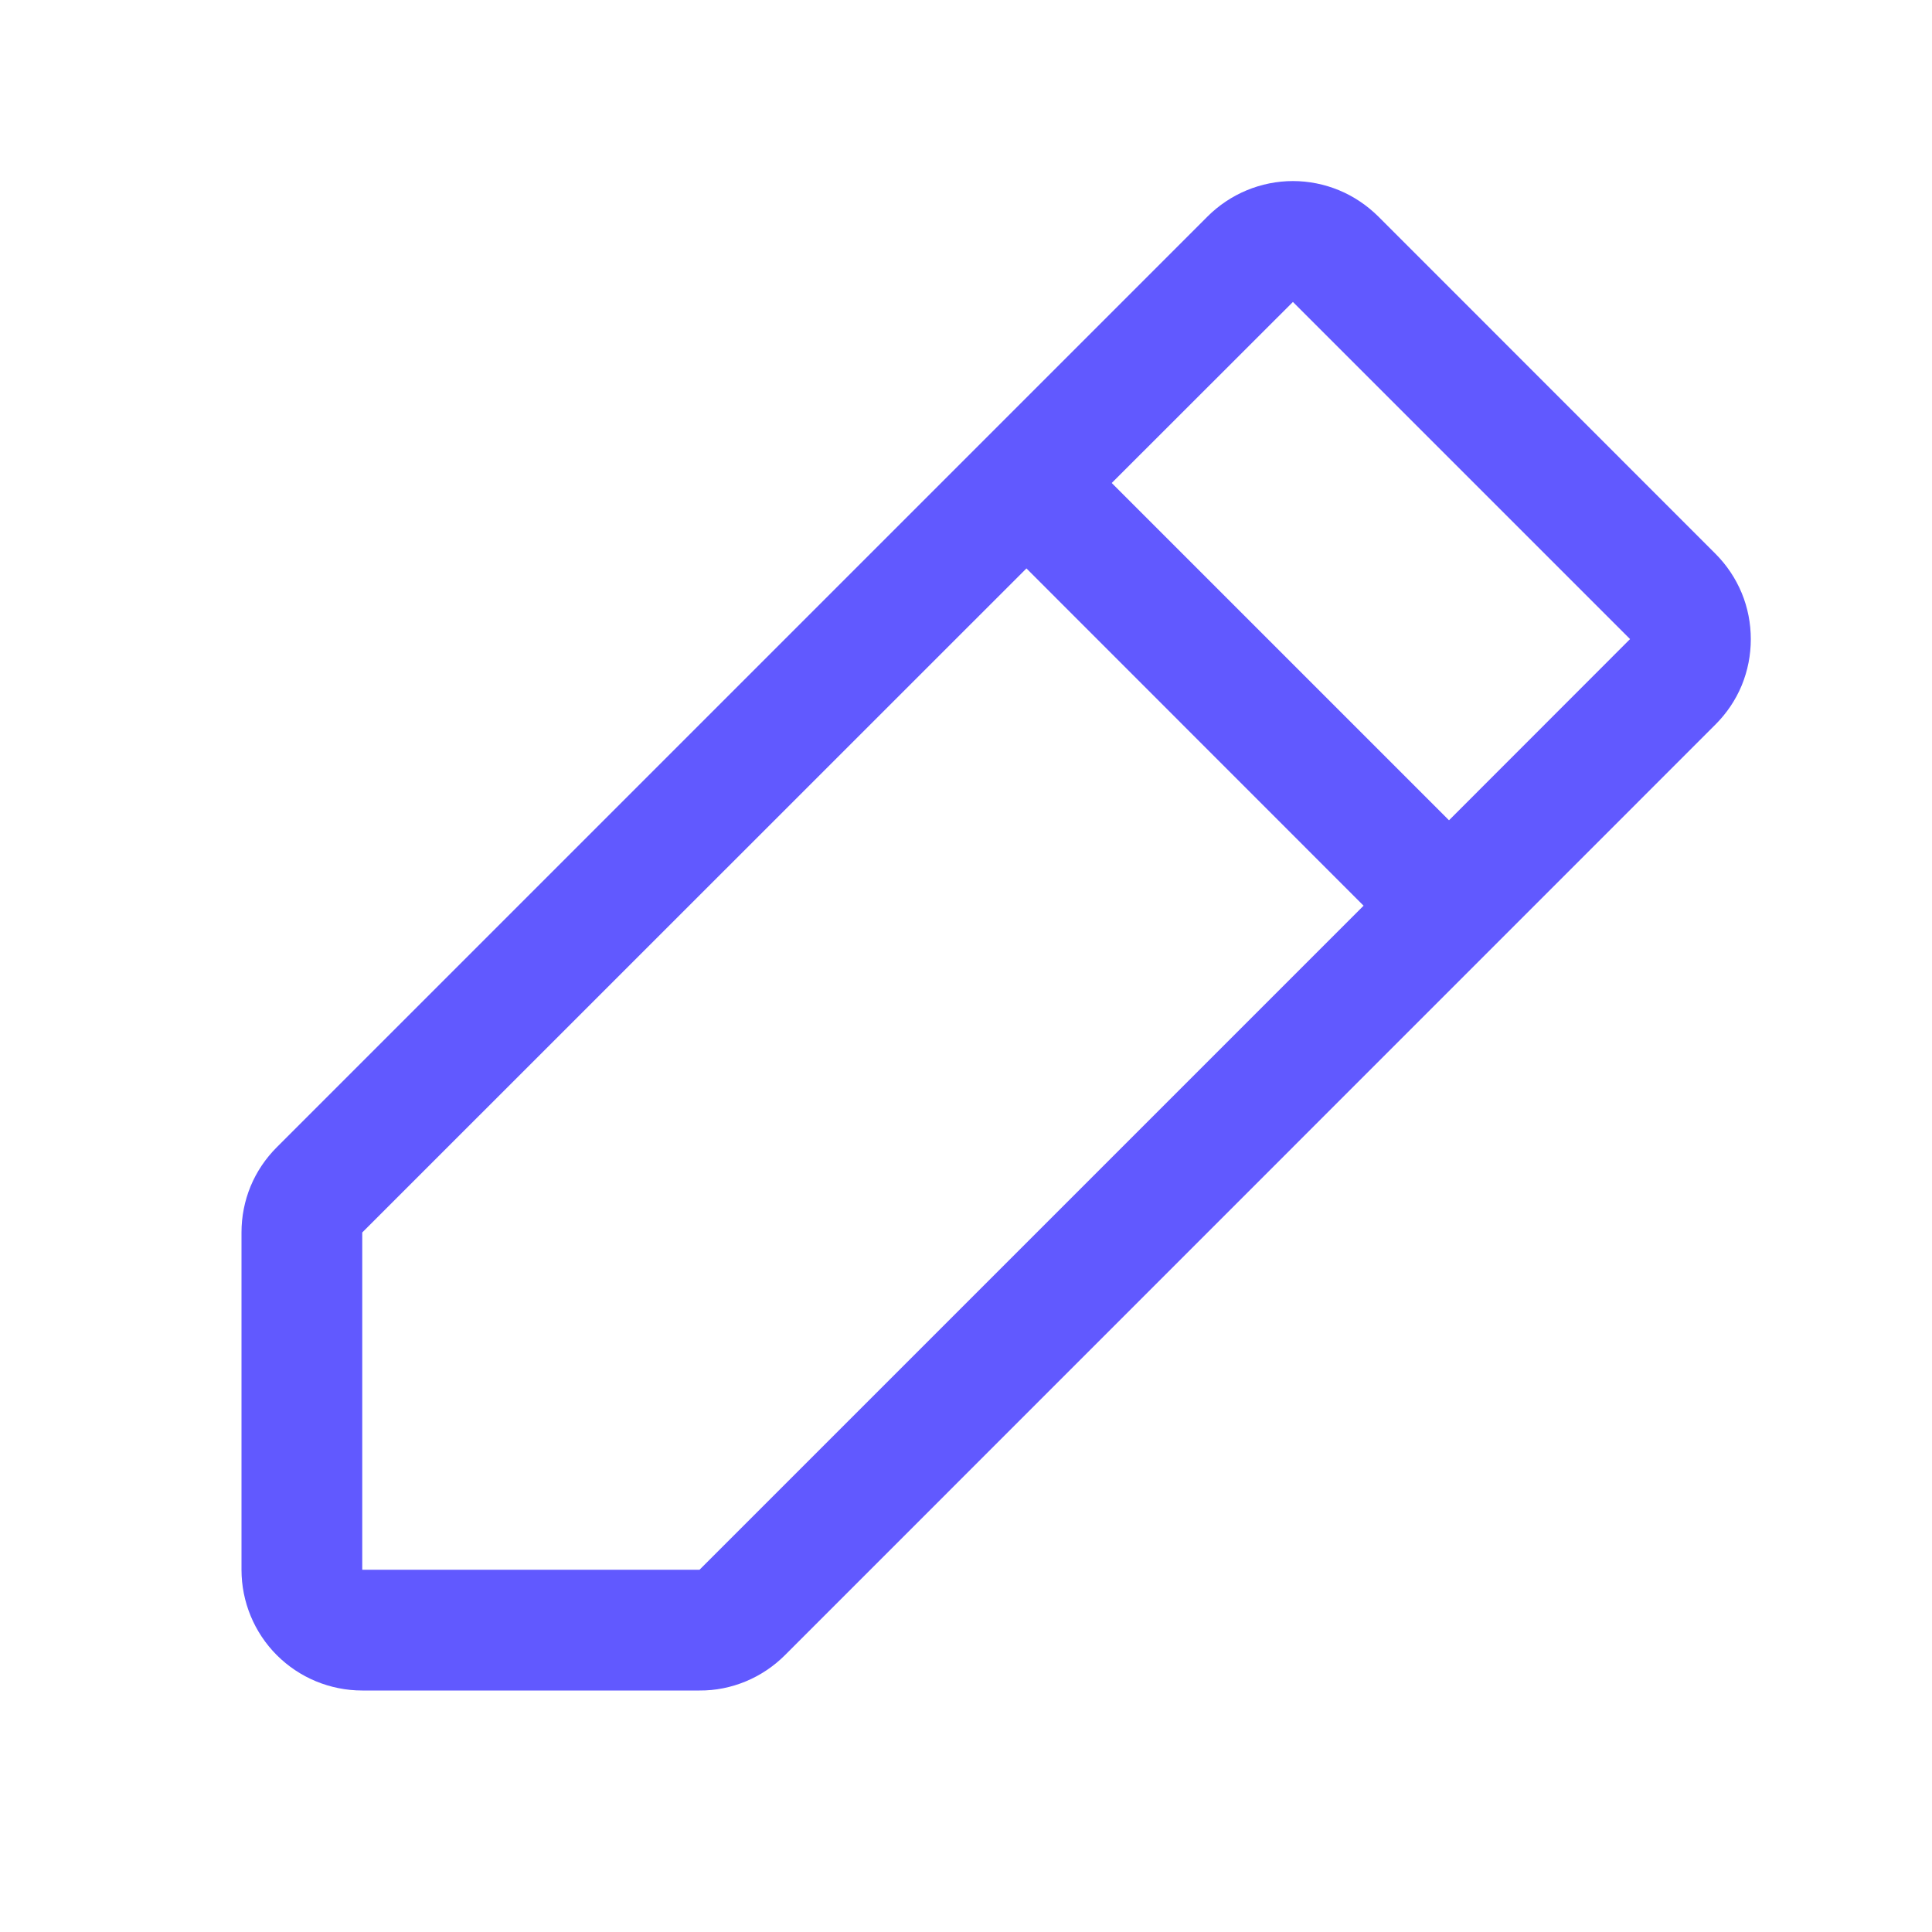
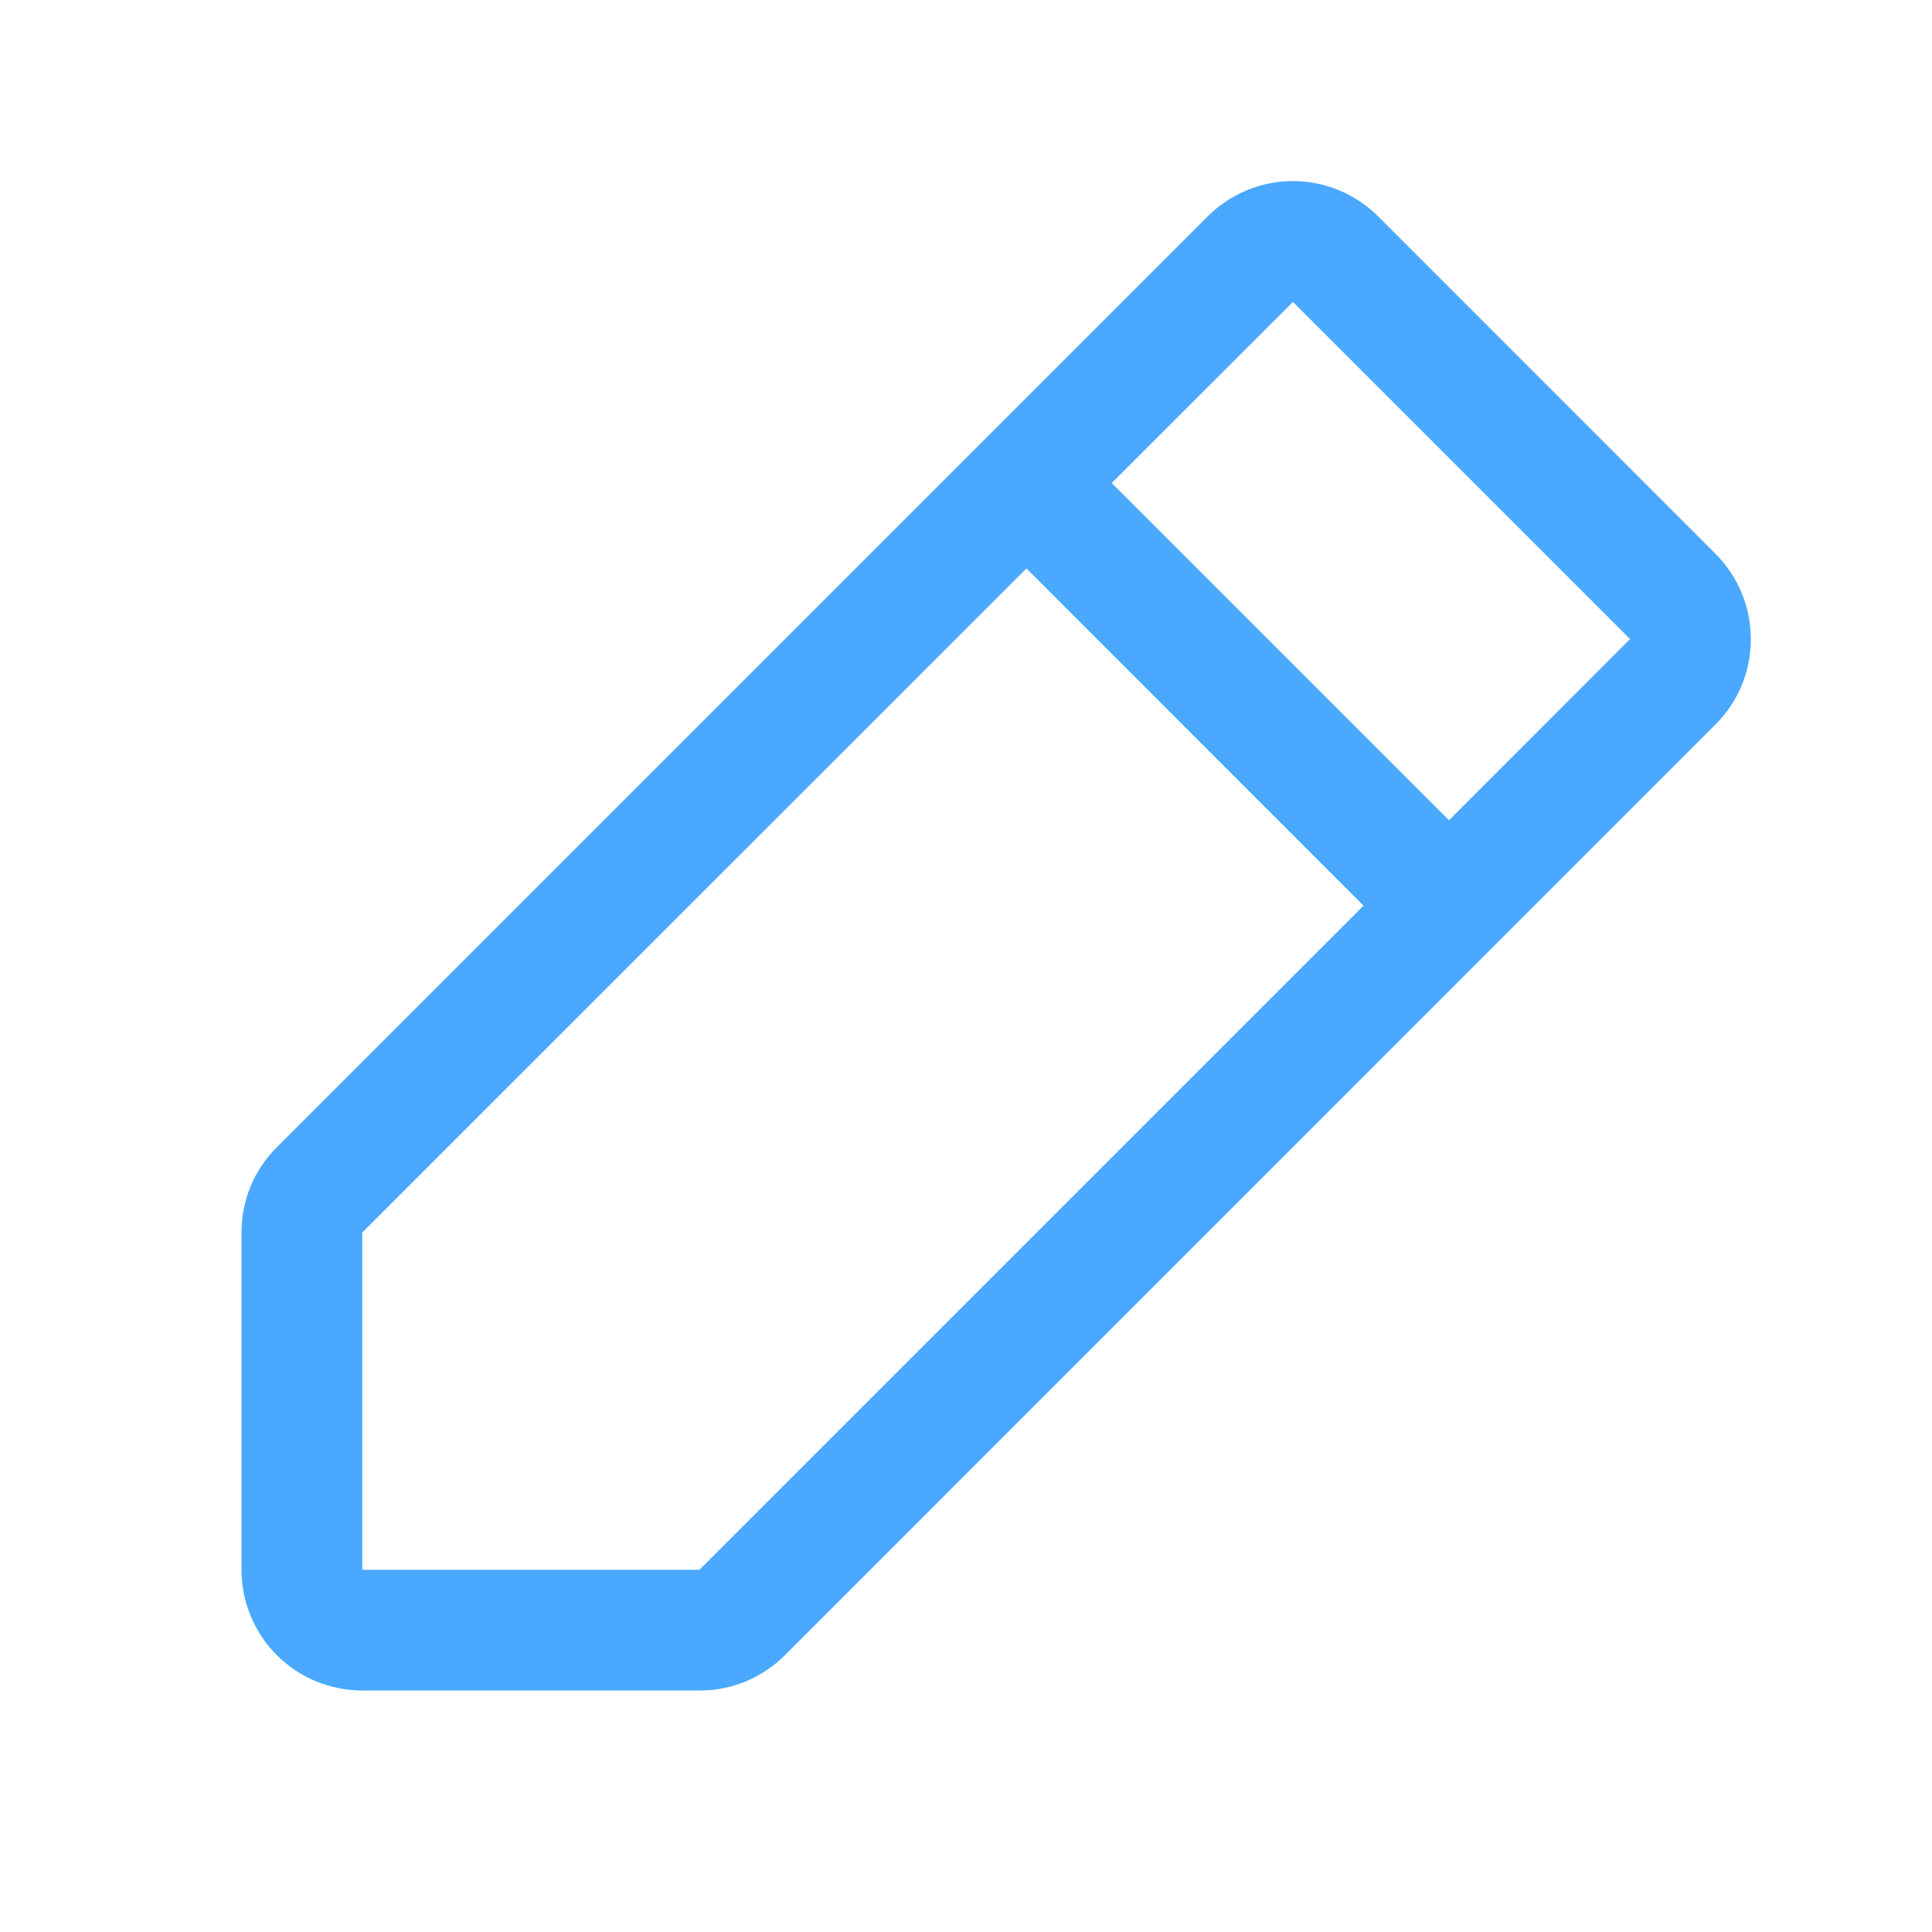
<svg xmlns="http://www.w3.org/2000/svg" width="14" height="14" viewBox="0 0 14 14" fill="none">
-   <path d="M12.431 4.013L9.988 1.569C9.906 1.488 9.81 1.423 9.704 1.379C9.598 1.335 9.484 1.312 9.369 1.312C9.254 1.312 9.14 1.335 9.034 1.379C8.928 1.423 8.831 1.488 8.75 1.569L2.006 8.313C1.925 8.394 1.86 8.49 1.816 8.596C1.772 8.703 1.75 8.816 1.75 8.931V11.375C1.75 11.607 1.842 11.83 2.006 11.994C2.17 12.158 2.393 12.25 2.625 12.25H5.069C5.184 12.251 5.298 12.228 5.404 12.184C5.51 12.14 5.607 12.075 5.688 11.994L12.431 5.25C12.512 5.169 12.577 5.073 12.621 4.967C12.665 4.86 12.687 4.747 12.687 4.632C12.687 4.517 12.665 4.403 12.621 4.297C12.577 4.191 12.512 4.094 12.431 4.013ZM5.069 11.375H2.625V8.931L7.438 4.119L9.881 6.563L5.069 11.375ZM10.5 5.944L8.056 3.5L9.369 2.188L11.812 4.631L10.5 5.944Z" fill="#6159FF" />
+   <path d="M12.431 4.013L9.988 1.569C9.906 1.488 9.81 1.423 9.704 1.379C9.598 1.335 9.484 1.312 9.369 1.312C9.254 1.312 9.14 1.335 9.034 1.379C8.928 1.423 8.831 1.488 8.75 1.569L2.006 8.313C1.925 8.394 1.86 8.49 1.816 8.596C1.772 8.703 1.75 8.816 1.75 8.931V11.375C1.75 11.607 1.842 11.83 2.006 11.994C2.17 12.158 2.393 12.25 2.625 12.25H5.069C5.184 12.251 5.298 12.228 5.404 12.184C5.51 12.14 5.607 12.075 5.688 11.994L12.431 5.25C12.512 5.169 12.577 5.073 12.621 4.967C12.665 4.86 12.687 4.747 12.687 4.632C12.687 4.517 12.665 4.403 12.621 4.297C12.577 4.191 12.512 4.094 12.431 4.013ZM5.069 11.375H2.625V8.931L7.438 4.119L9.881 6.563L5.069 11.375ZM10.5 5.944L8.056 3.5L9.369 2.188L11.812 4.631L10.5 5.944Z" fill="#4AA9FF" />
</svg>
